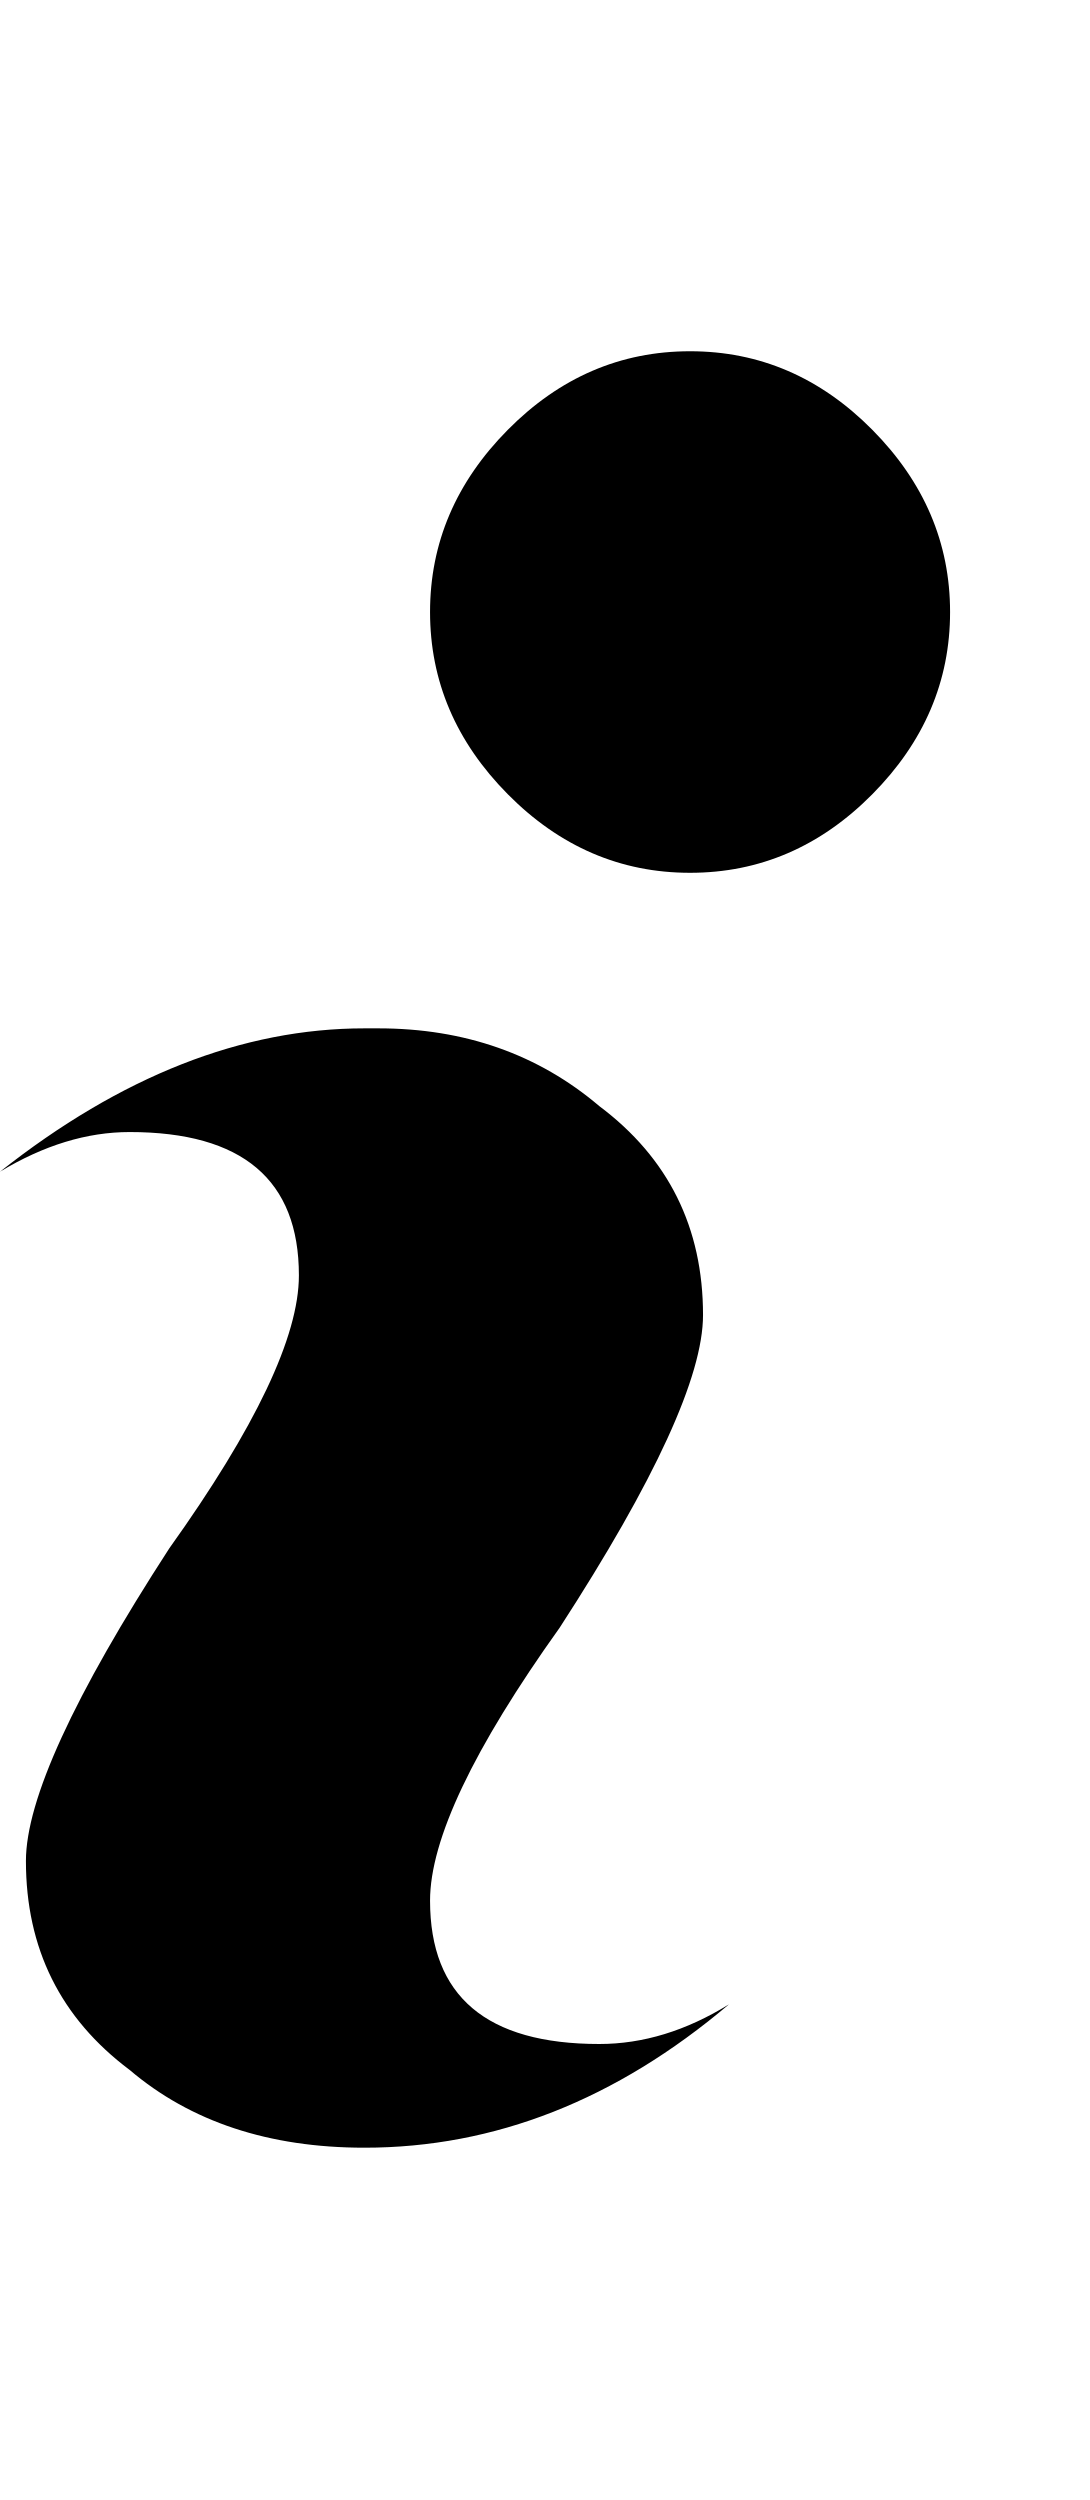
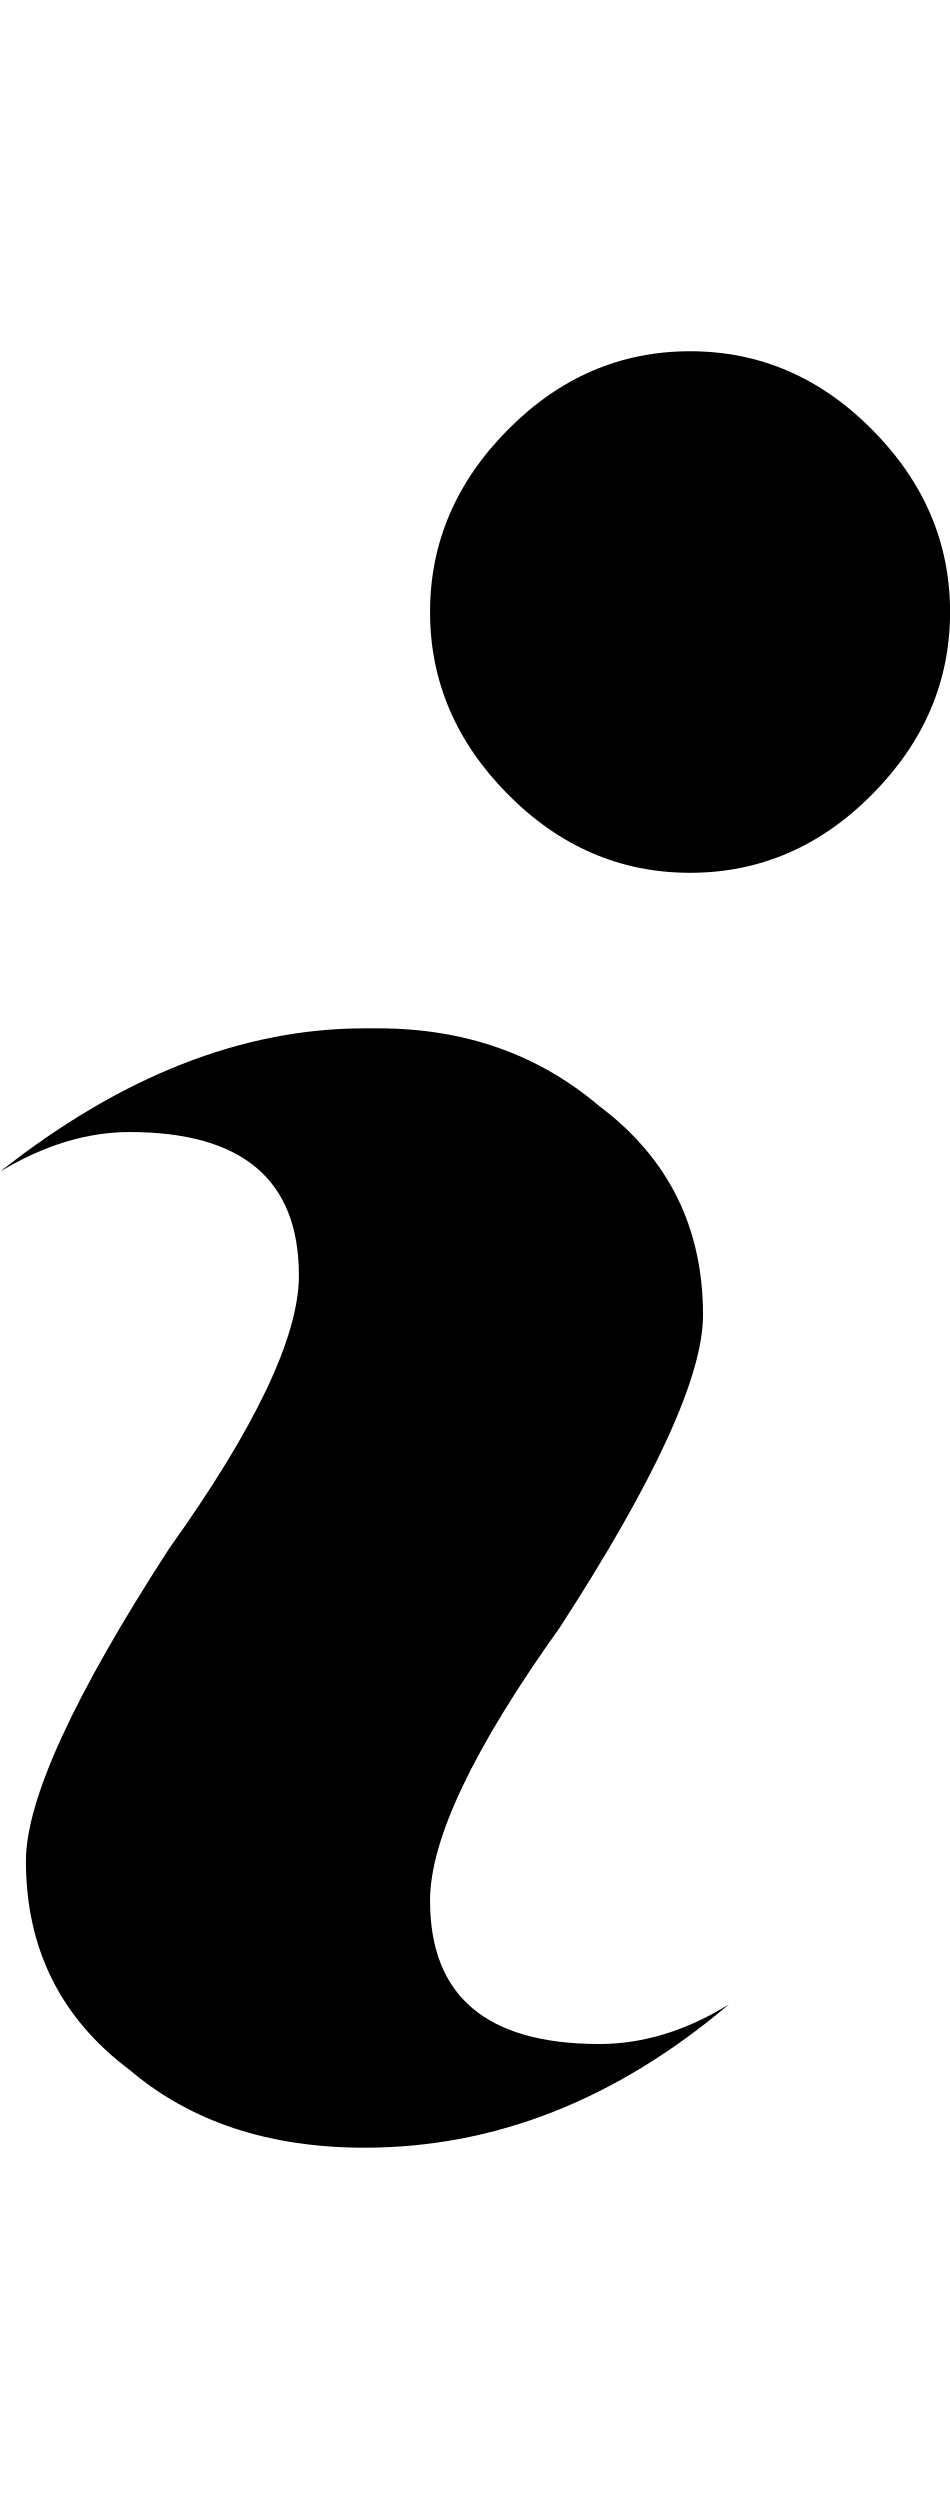
- <svg xmlns="http://www.w3.org/2000/svg" height="1000" width="436">
+ <svg xmlns="http://www.w3.org/2000/svg" height="1000" width="380">
  <path d="M0 468.68q72.59 -57.34 145.79 -57.34l5.49 0q51.85 0 88.45 31.11 41.48 31.11 41.48 83.57 0 36.6 -57.34 125.05 -51.85 72.59 -51.85 109.19 0 57.34 67.71 57.34 26.23 0 51.85 -15.86 -67.71 57.34 -145.79 57.34 -57.34 0 -93.94 -31.11 -41.48 -31.11 -41.48 -83.57 0 -36.6 57.34 -125.05 51.85 -72.59 51.85 -109.19 0 -57.34 -67.71 -57.34 -25.62 0 -51.85 15.86zm172.02 -223.87q0 -41.48 31.11 -72.895t72.895 -31.415 72.895 31.415 31.11 72.895 -31.11 72.895 -72.895 31.415 -72.895 -31.415 -31.11 -72.895z" />
</svg>
